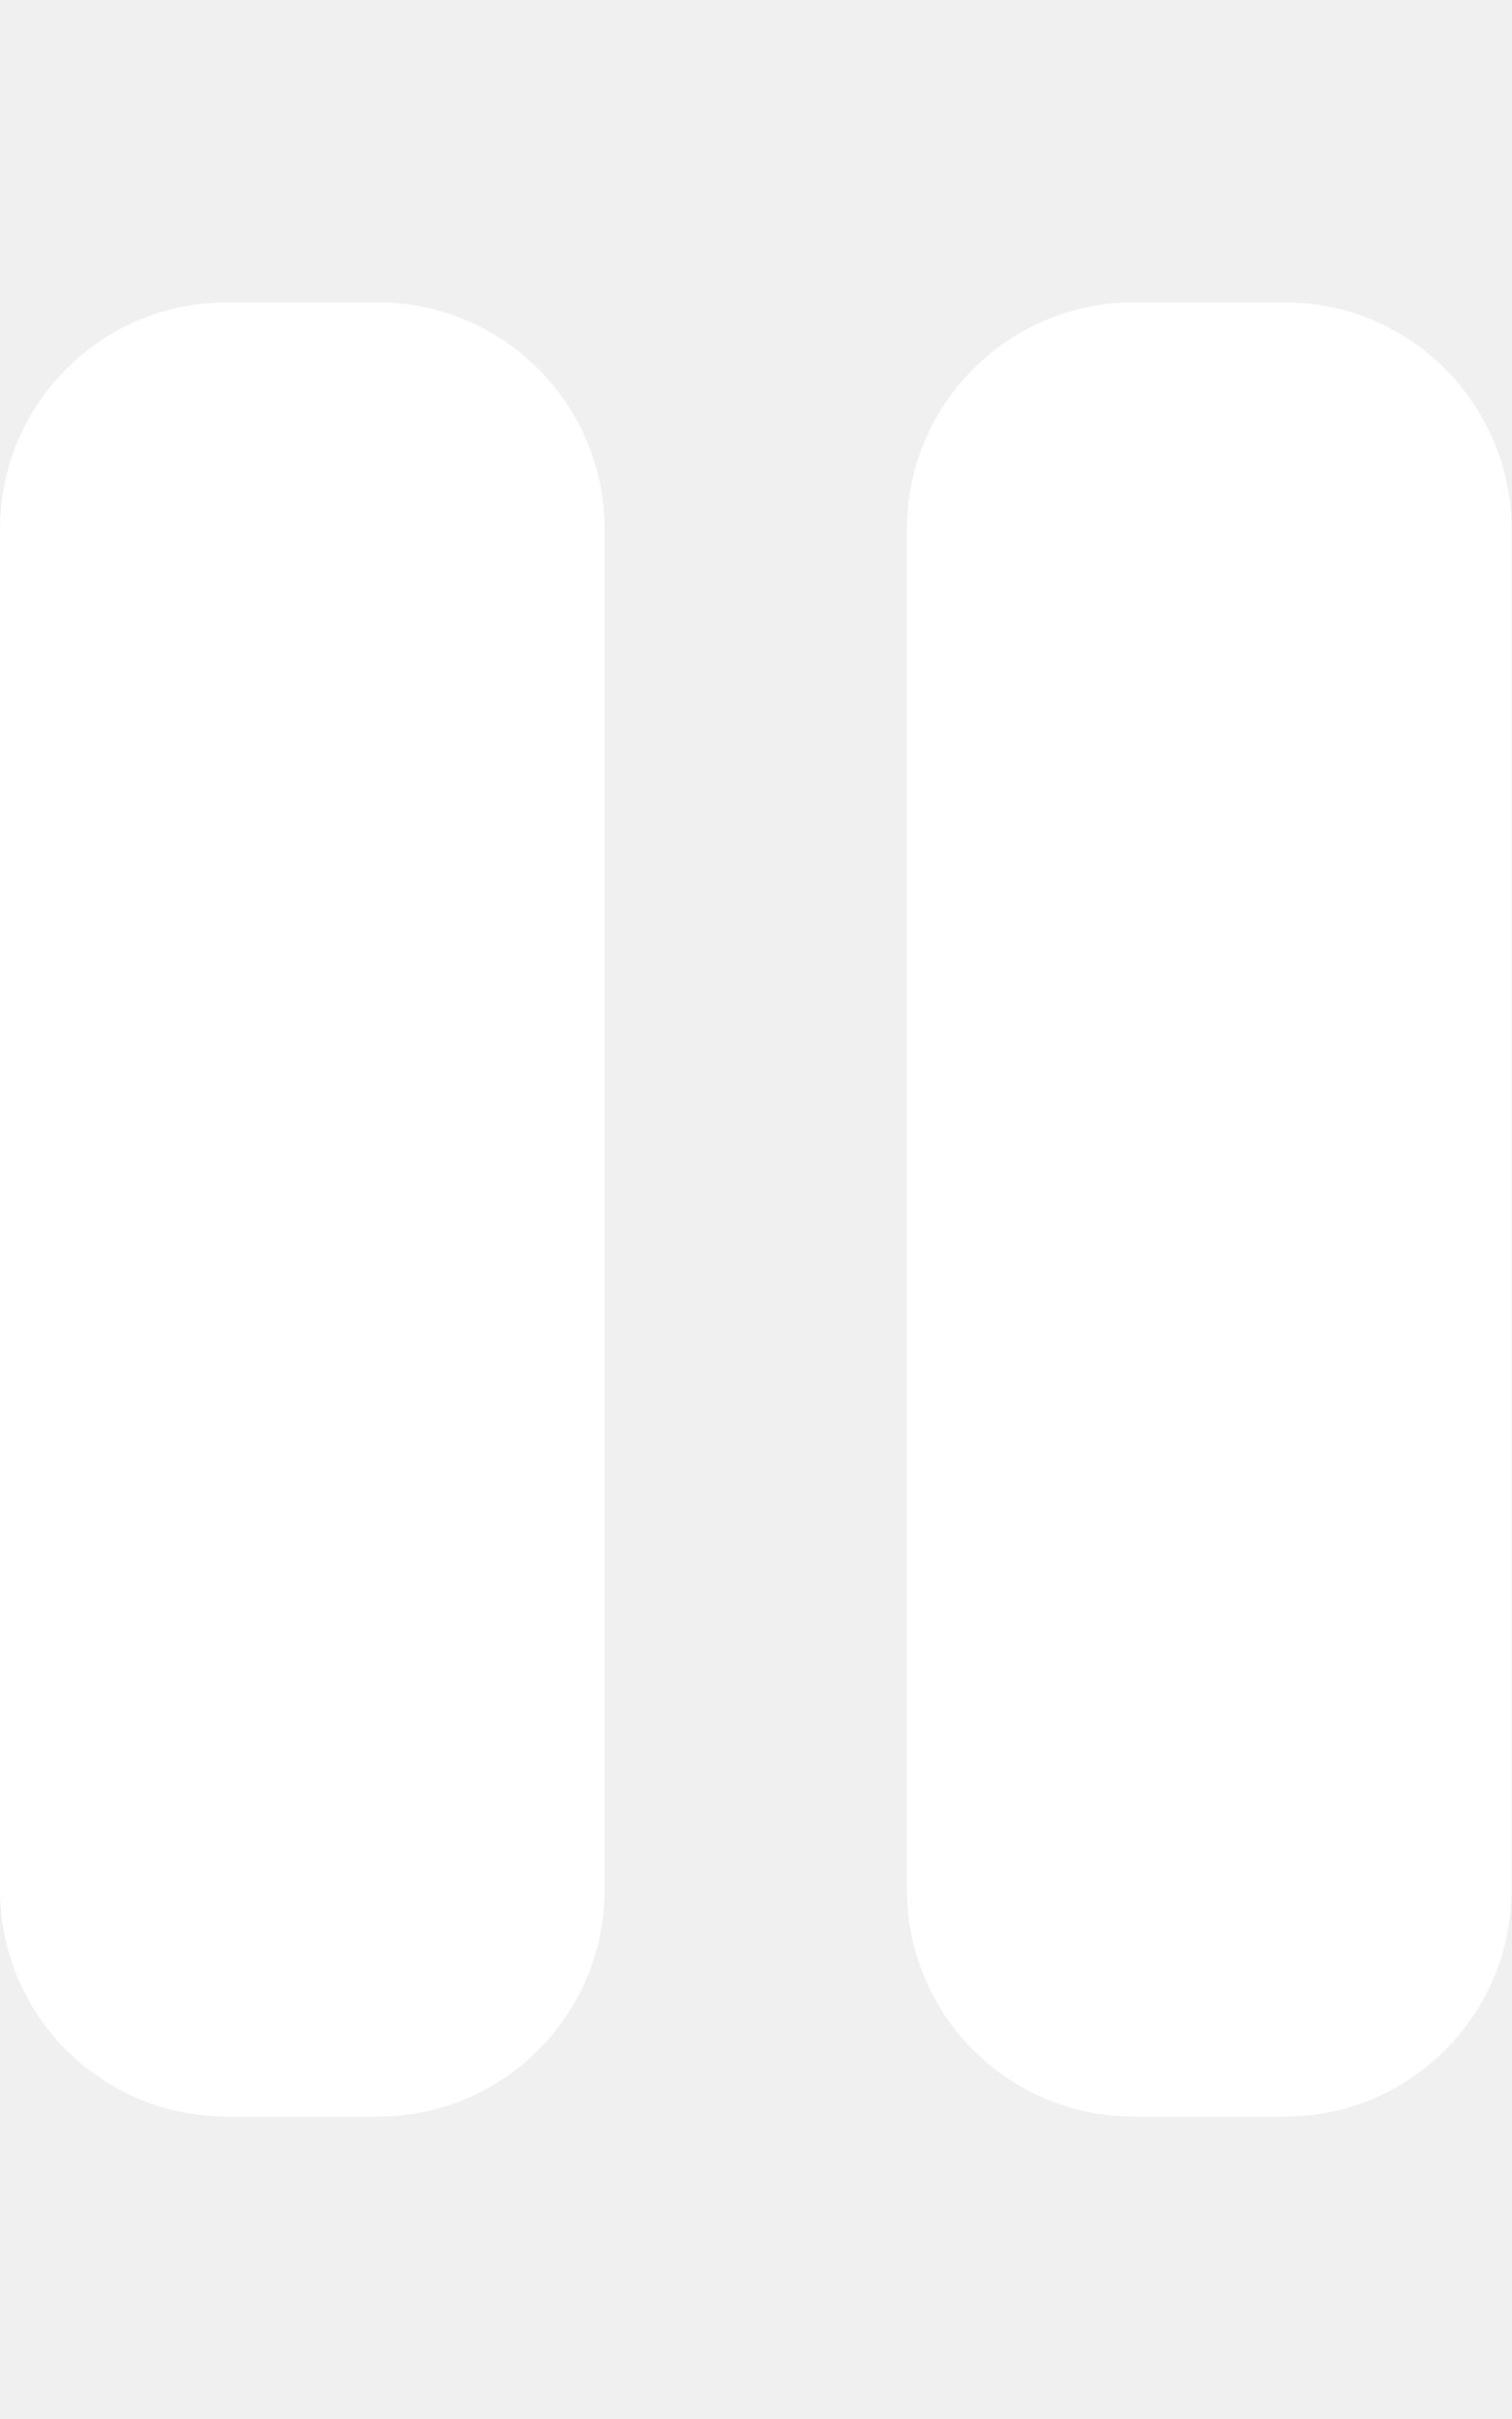
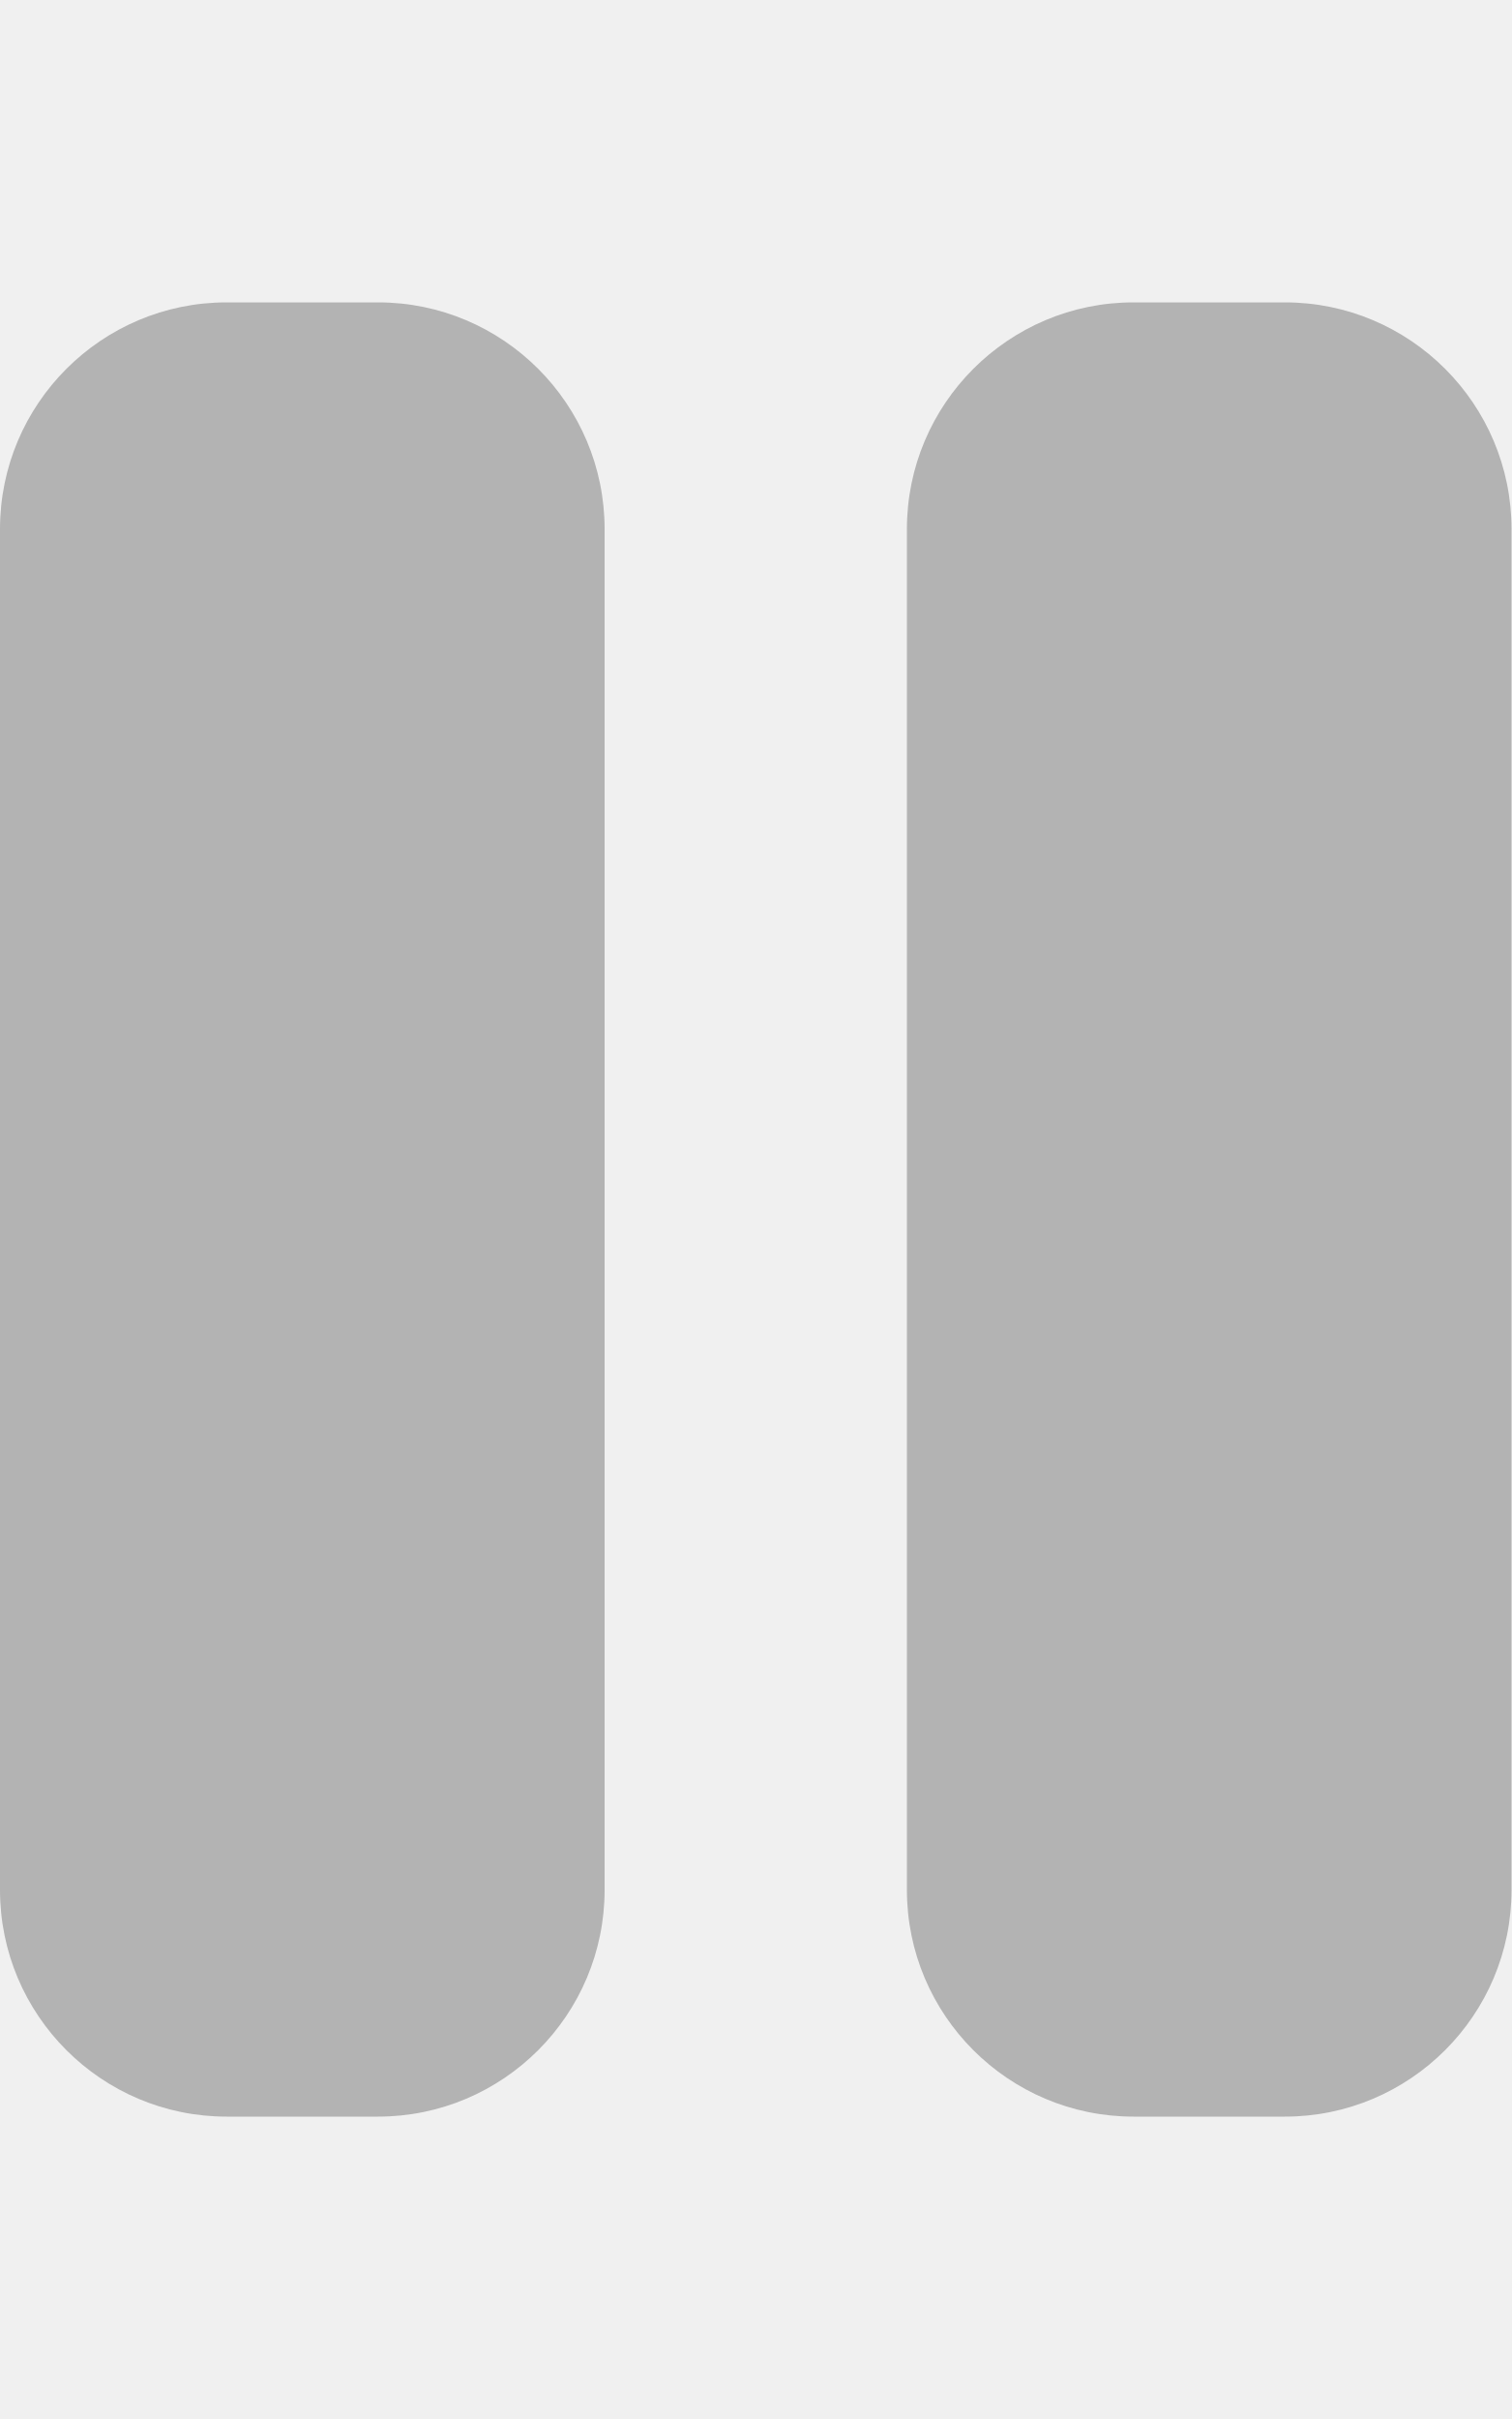
<svg xmlns="http://www.w3.org/2000/svg" viewBox="0 0 320 512">
-   <path style="fill: #fff;" d="M48 64C21.5 64 0 85.5 0 112V400c0 26.5 21.5 48 48 48H80c26.5 0 48-21.5 48-48V112c0-26.5-21.5-48-48-48H48zm192 0c-26.5 0-48 21.5-48 48V400c0 26.5 21.5 48 48 48h32c26.5 0 48-21.5 48-48V112c0-26.5-21.5-48-48-48H240z" />
+   <path style="fill: #b3b3b3;" d="M48 64C21.5 64 0 85.5 0 112V400c0 26.5 21.5 48 48 48H80c26.5 0 48-21.5 48-48V112c0-26.5-21.5-48-48-48H48zm192 0c-26.5 0-48 21.5-48 48V400c0 26.5 21.5 48 48 48h32c26.5 0 48-21.5 48-48V112c0-26.5-21.5-48-48-48H240z" />
</svg>
